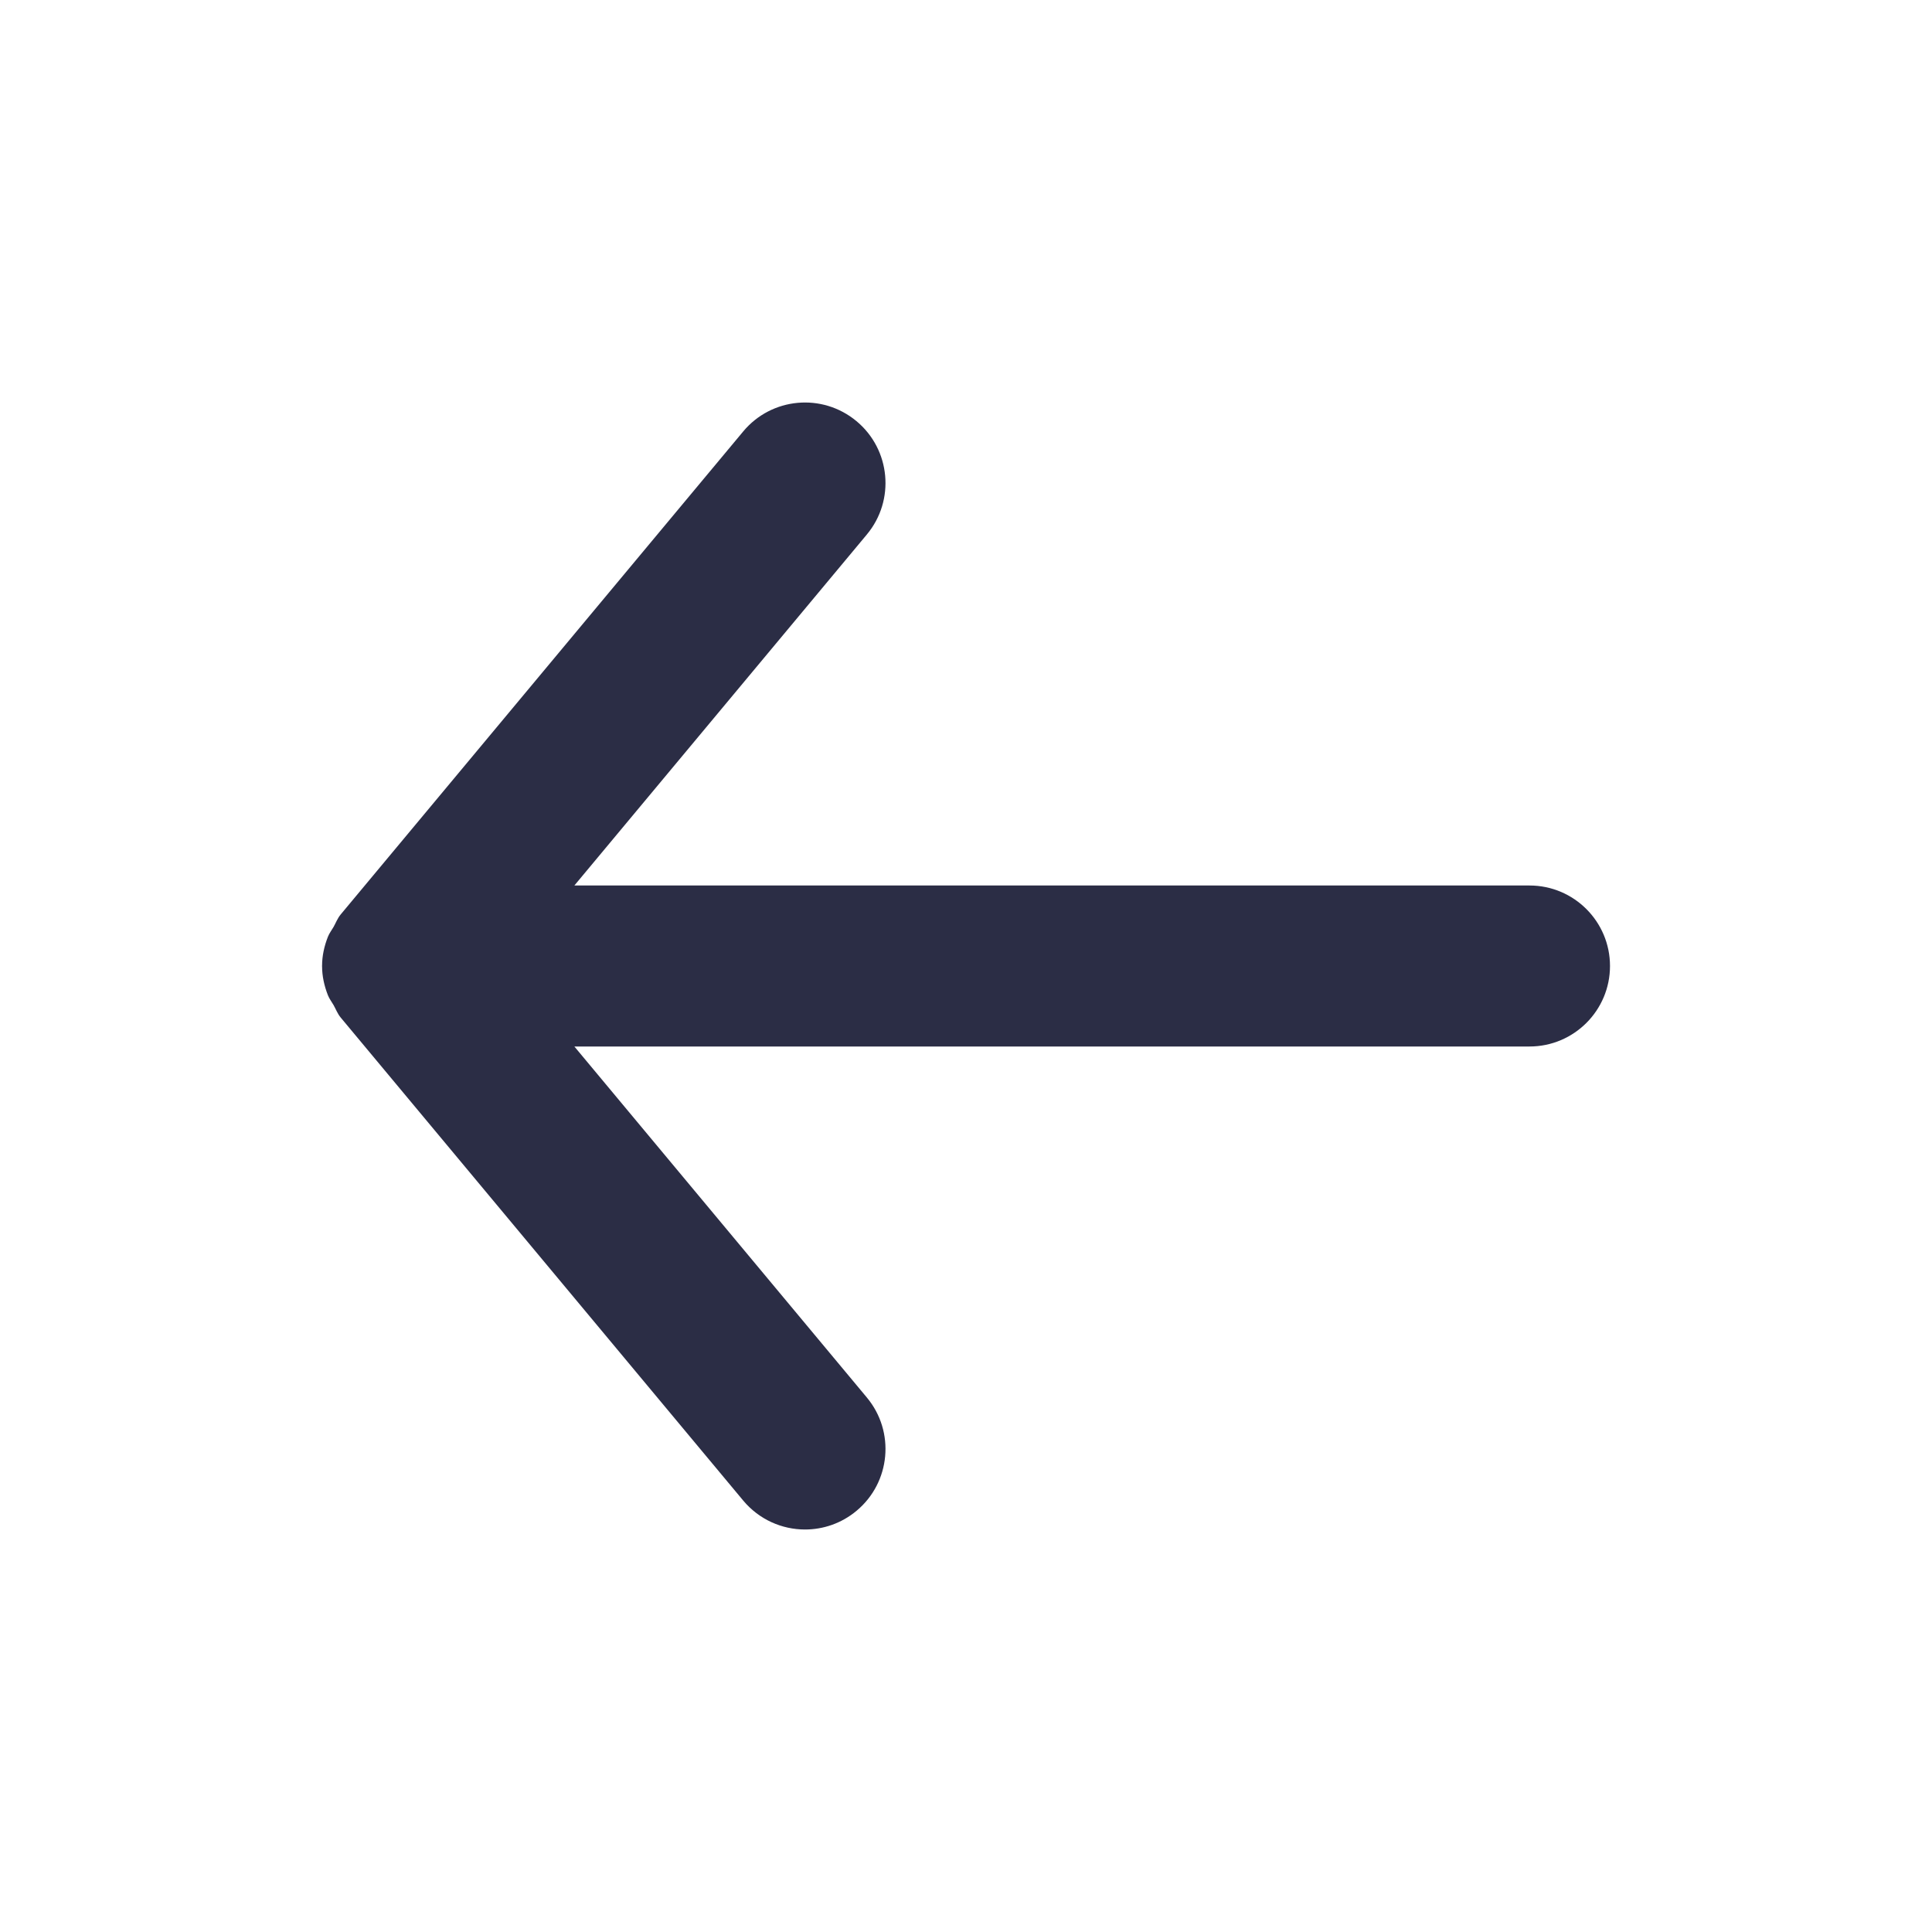
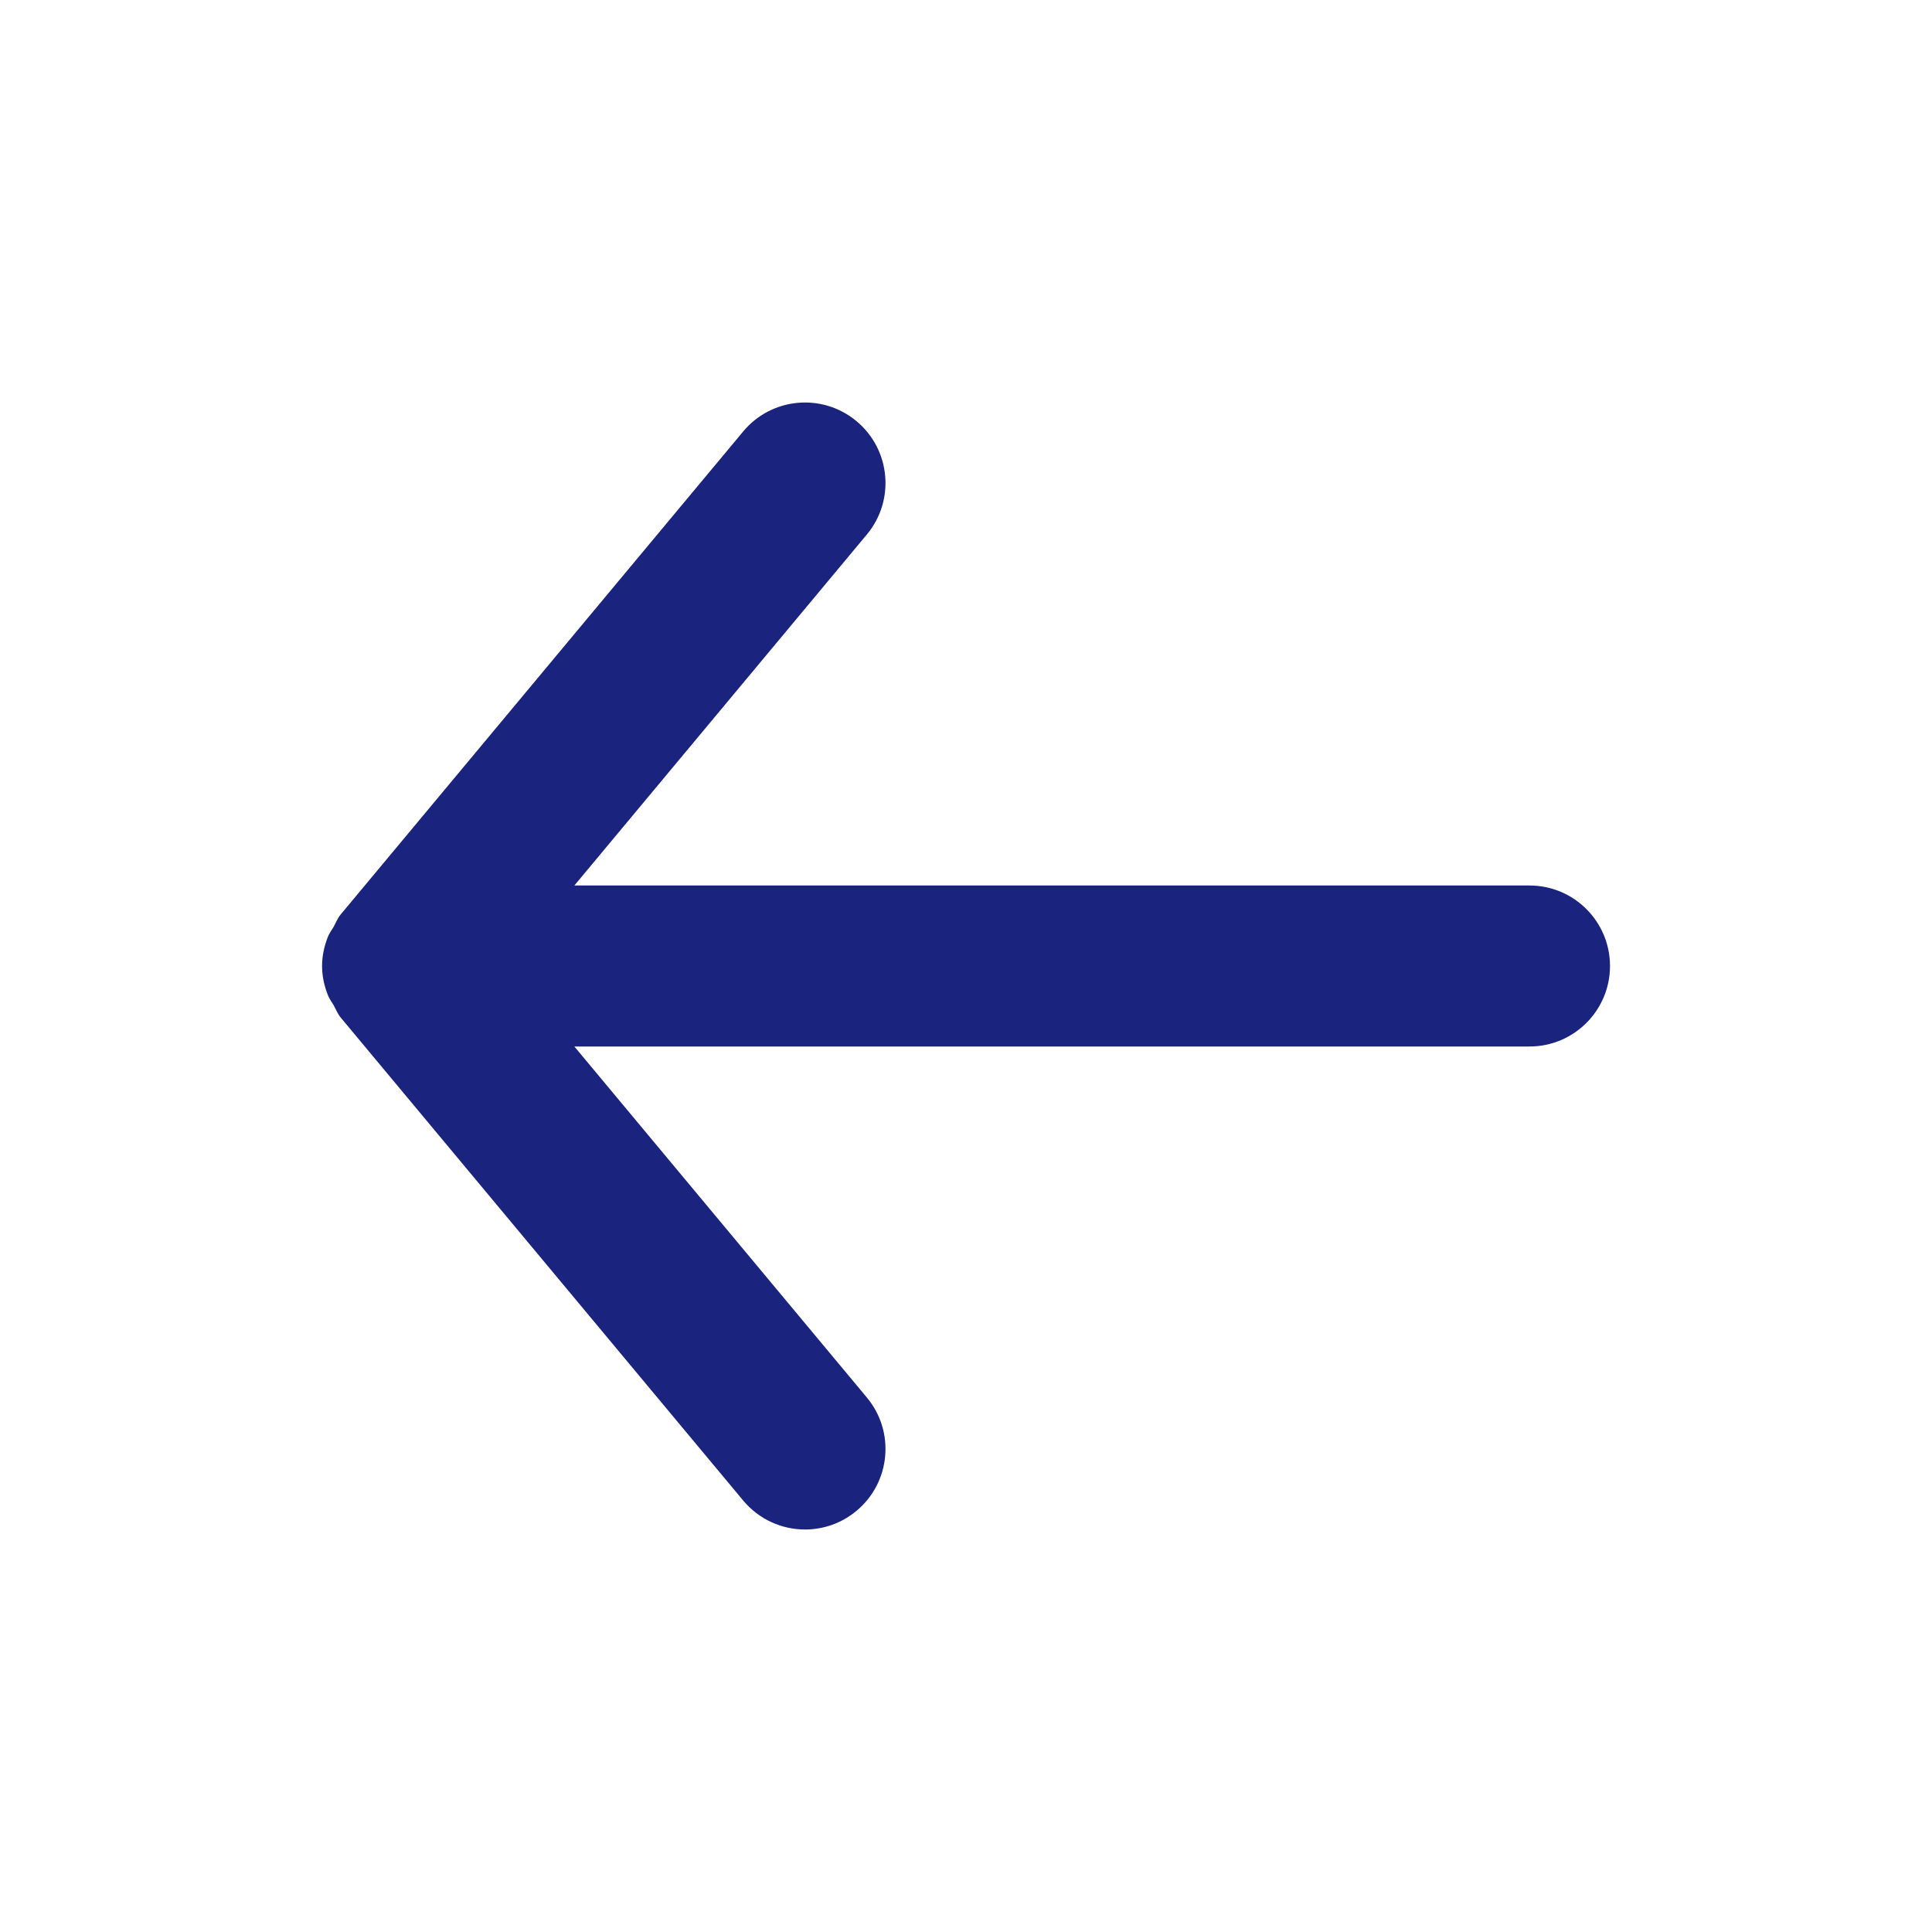
<svg xmlns="http://www.w3.org/2000/svg" width="24" height="24" viewBox="0 0 24 24" fill="none">
-   <g id="htmlTag=img, asset=ArrowLeft, assetKey=Content, action=Default, style=Basic800">
-     <path id="Content" fill-rule="evenodd" clip-rule="evenodd" d="M19 11H7.135L10.768 6.64C11.122 6.216 11.064 5.585 10.64 5.232C10.215 4.878 9.585 4.936 9.232 5.36L4.232 11.36C4.193 11.407 4.173 11.462 4.144 11.514C4.12 11.556 4.091 11.592 4.073 11.638C4.028 11.753 4.001 11.874 4.001 11.996C4.001 11.997 4 11.999 4 12C4 12.001 4.001 12.003 4.001 12.004C4.001 12.126 4.028 12.247 4.073 12.362C4.091 12.408 4.12 12.444 4.144 12.486C4.173 12.538 4.193 12.593 4.232 12.64L9.232 18.64C9.43 18.877 9.714 19 10 19C10.226 19 10.453 18.924 10.64 18.768C11.064 18.415 11.122 17.784 10.768 17.36L7.135 13H19C19.552 13 20 12.552 20 12C20 11.448 19.552 11 19 11Z" fill="#2B2D45" />
+   <g id="htmlTag=img, asset=ArrowLeft, assetKey=Content, action=Default, style=Brand500">
+     <path id="Content" fill-rule="evenodd" clip-rule="evenodd" d="M19 11H7.135L10.768 6.64C11.122 6.216 11.064 5.585 10.64 5.232C10.215 4.878 9.585 4.936 9.232 5.36L4.232 11.36C4.193 11.407 4.173 11.462 4.144 11.514C4.12 11.556 4.091 11.592 4.073 11.638C4.028 11.753 4.001 11.874 4.001 11.996C4.001 11.997 4 11.999 4 12C4 12.001 4.001 12.003 4.001 12.004C4.001 12.126 4.028 12.247 4.073 12.362C4.091 12.408 4.12 12.444 4.144 12.486C4.173 12.538 4.193 12.593 4.232 12.64L9.232 18.64C9.43 18.877 9.714 19 10 19C10.226 19 10.453 18.924 10.64 18.768C11.064 18.415 11.122 17.784 10.768 17.36L7.135 13H19C19.552 13 20 12.552 20 12C20 11.448 19.552 11 19 11Z" fill="#1A237E" />
  </g>
</svg>
